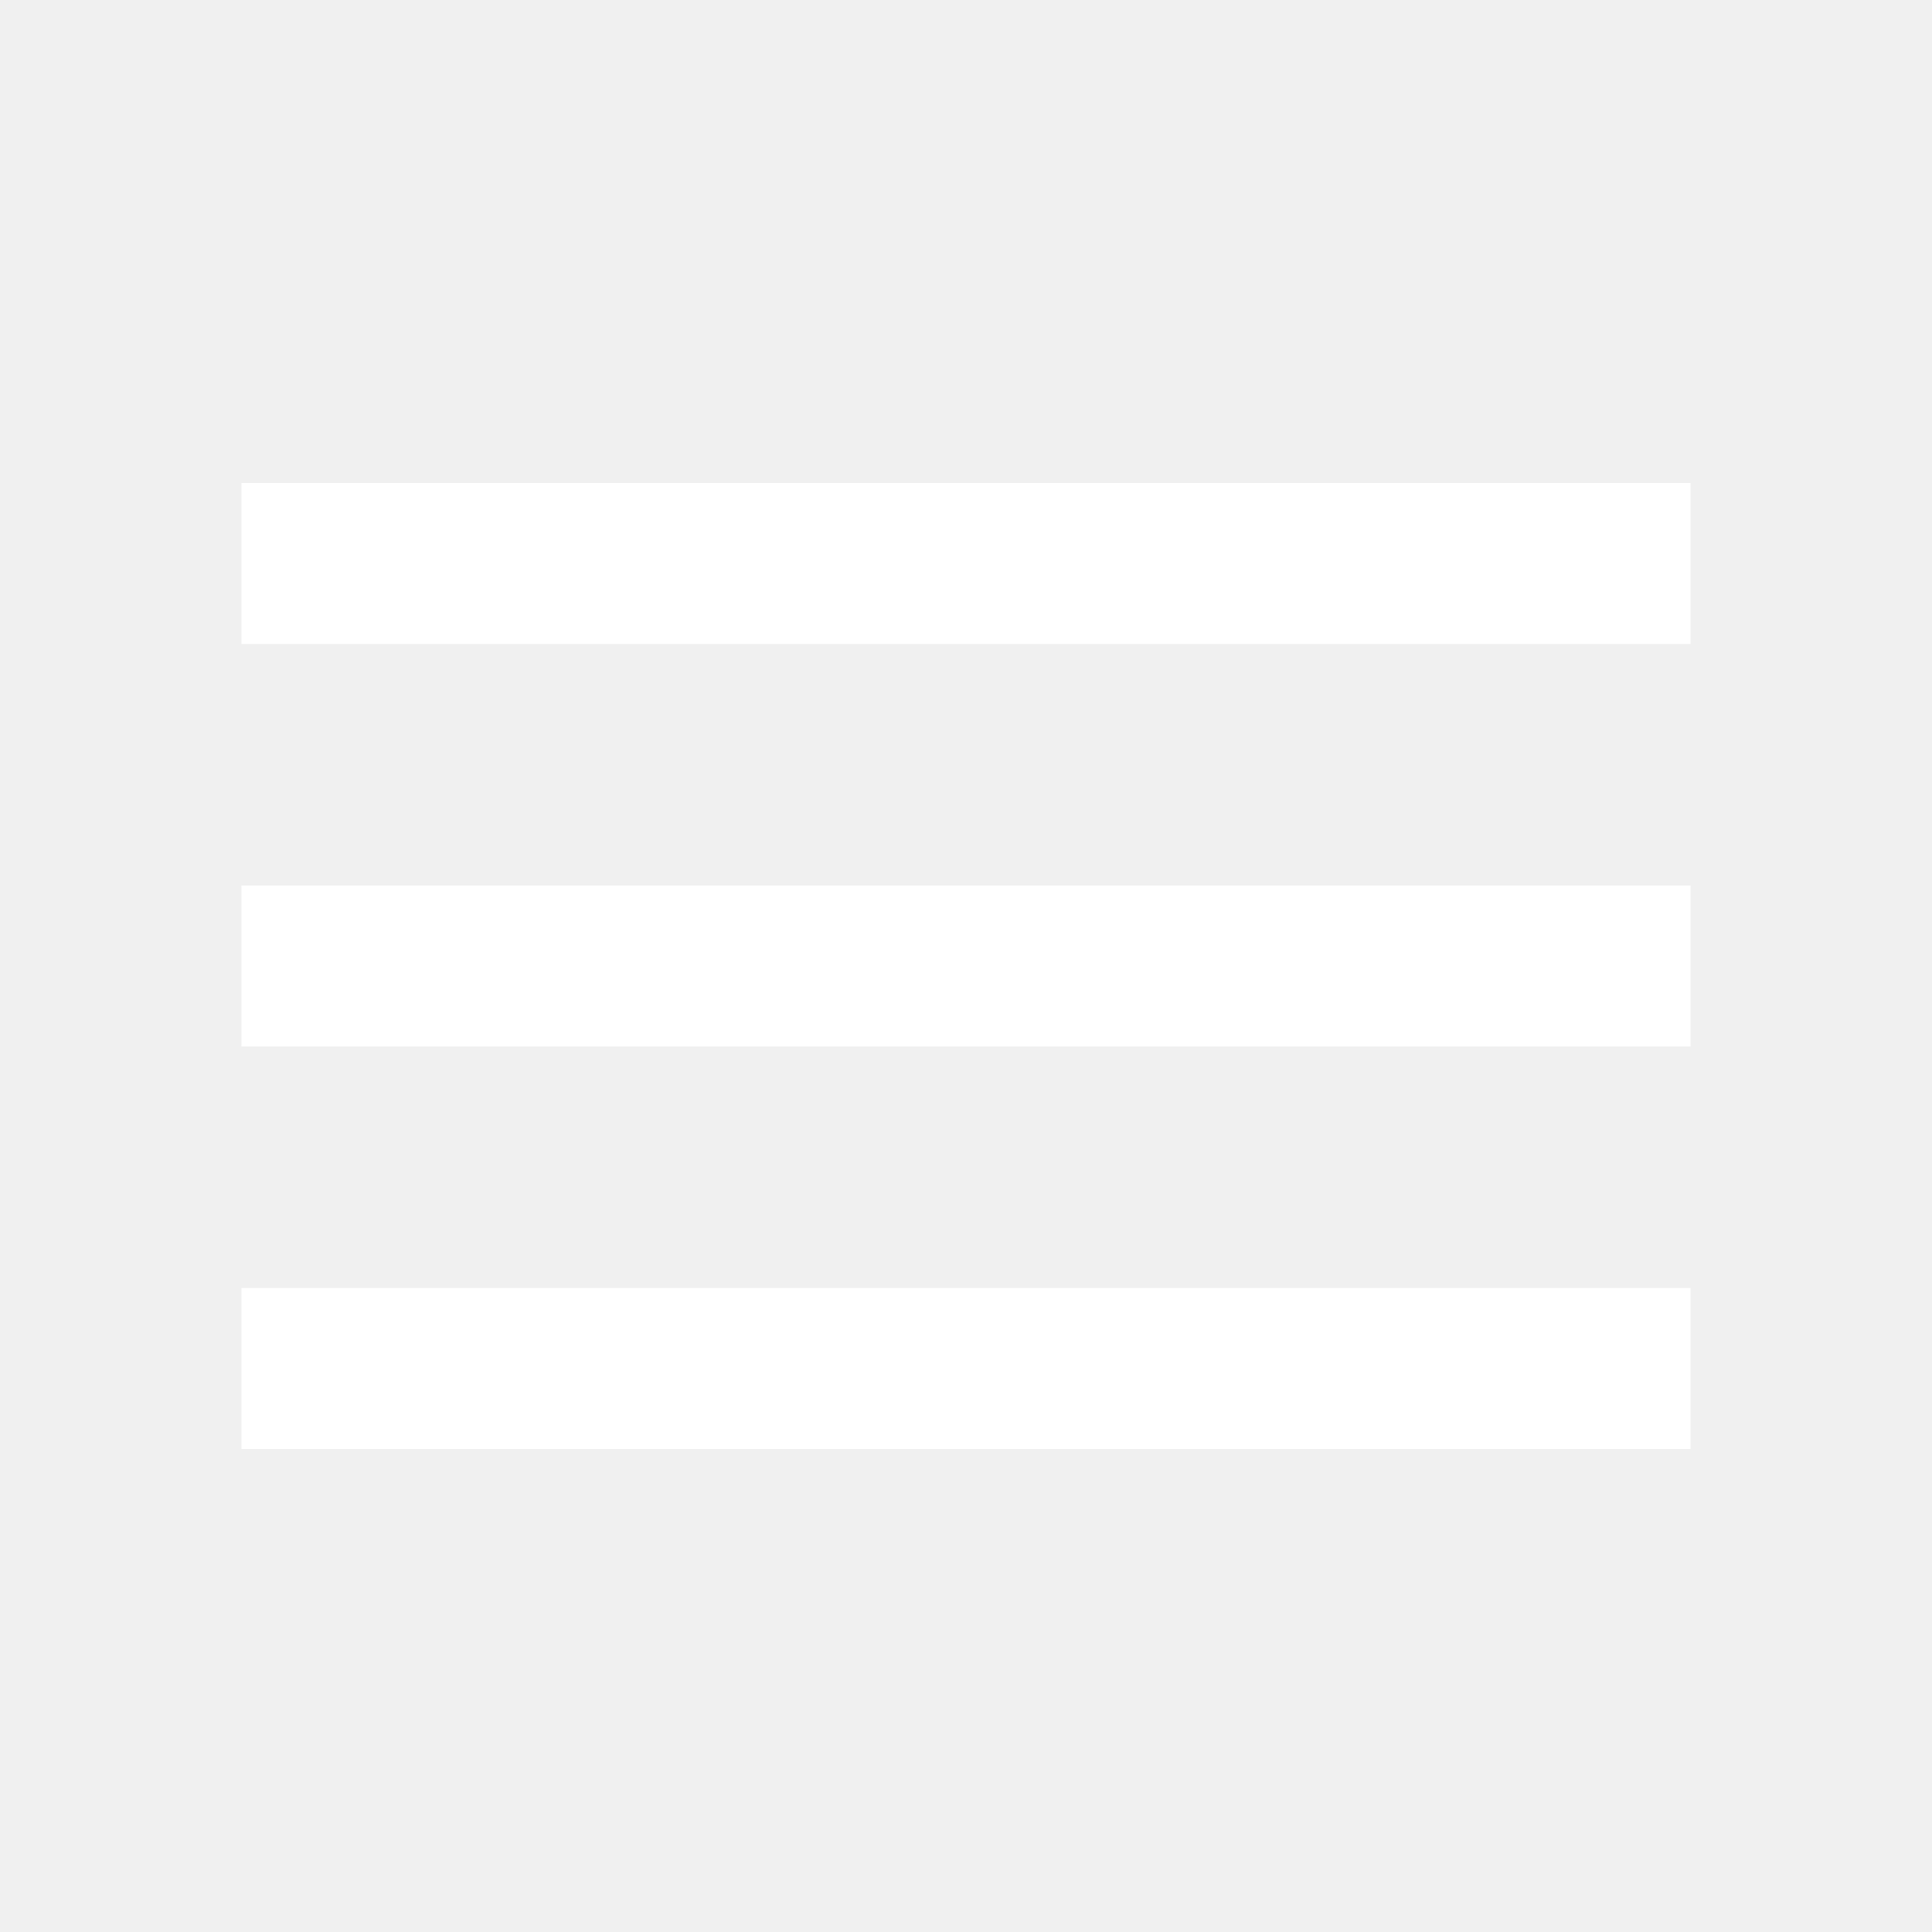
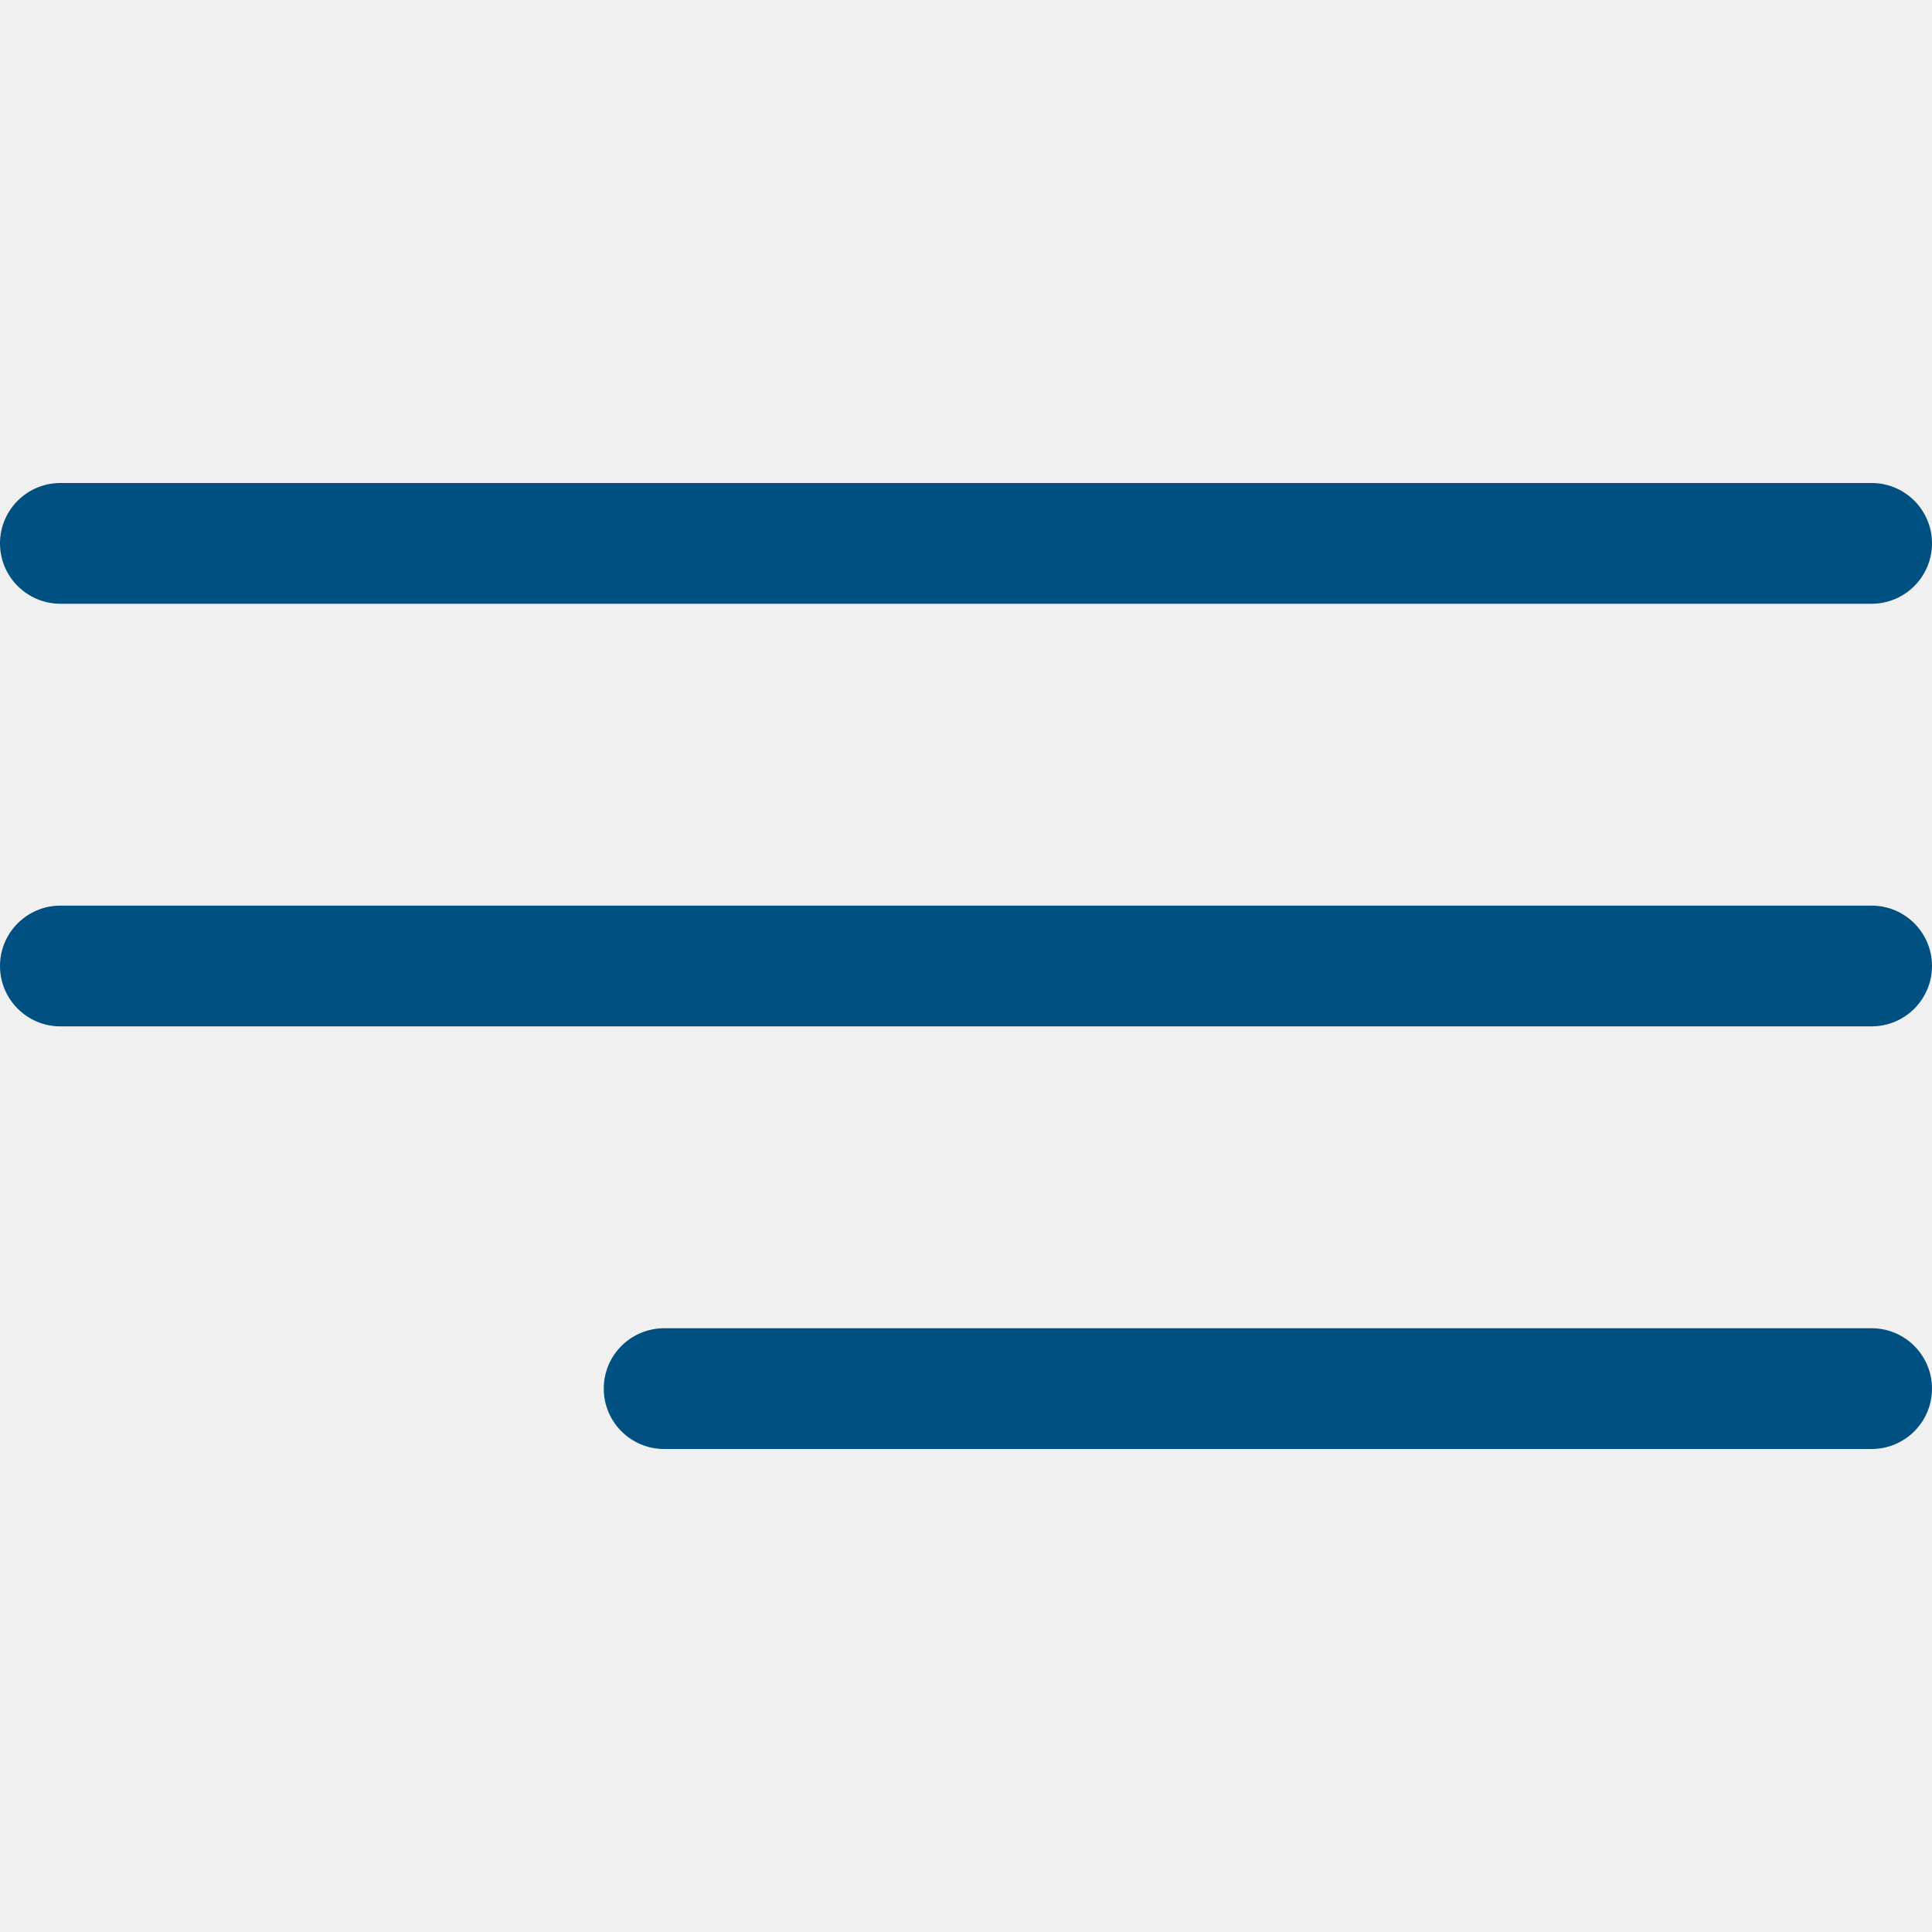
- <svg xmlns="http://www.w3.org/2000/svg" height="24" viewBox="0 0 24 24" width="24">
-   <path d="M0 0h24v24H0z" fill="none" />
-   <path d="M3 18h18v-2H3v2zm0-5h18v-2H3v2zm0-7v2h18V6H3z" fill="#FFFFFF" />
+ <svg xmlns="http://www.w3.org/2000/svg" version="1.1" width="512" height="512" x="0" y="0" viewBox="0 0 384.97 384.97" style="enable-background:new 0 0 512 512" xml:space="preserve" class="">
+   <g>
+     <g>
+       <g id="Menu_1_">
+         <path d="M12.03,120.303h360.909c6.641,0,12.03-5.39,12.03-12.03c0-6.641-5.39-12.03-12.03-12.03H12.03    c-6.641,0-12.03,5.39-12.03,12.03C0,114.913,5.39,120.303,12.03,120.303z" fill="#005082" style="" class="" />
+         <path d="M372.939,180.455H12.03c-6.641,0-12.03,5.39-12.03,12.03s5.39,12.03,12.03,12.03h360.909c6.641,0,12.03-5.39,12.03-12.03    S379.58,180.455,372.939,180.455z" fill="#005082" style="" class="" />
+         <path d="M372.939,264.667H132.333c-6.641,0-12.03,5.39-12.03,12.03c0,6.641,5.39,12.03,12.03,12.03h240.606    c6.641,0,12.03-5.39,12.03-12.03C384.97,270.056,379.58,264.667,372.939,264.667z" fill="#005082" style="" class="" />
+       </g>
+       <g>
+ 	</g>
+       <g>
+ 	</g>
+       <g>
+ 	</g>
+       <g>
+ 	</g>
+       <g>
+ 	</g>
+       <g>
+ 	</g>
+     </g>
+     <g>
+ </g>
+     <g>
+ </g>
+     <g>
+ </g>
+     <g>
+ </g>
+     <g>
+ </g>
+     <g>
+ </g>
+     <g>
+ </g>
+     <g>
+ </g>
+     <g>
+ </g>
+     <g>
+ </g>
+     <g>
+ </g>
+     <g>
+ </g>
+     <g>
+ </g>
+     <g>
+ </g>
+     <g>
+ </g>
+   </g>
</svg>
